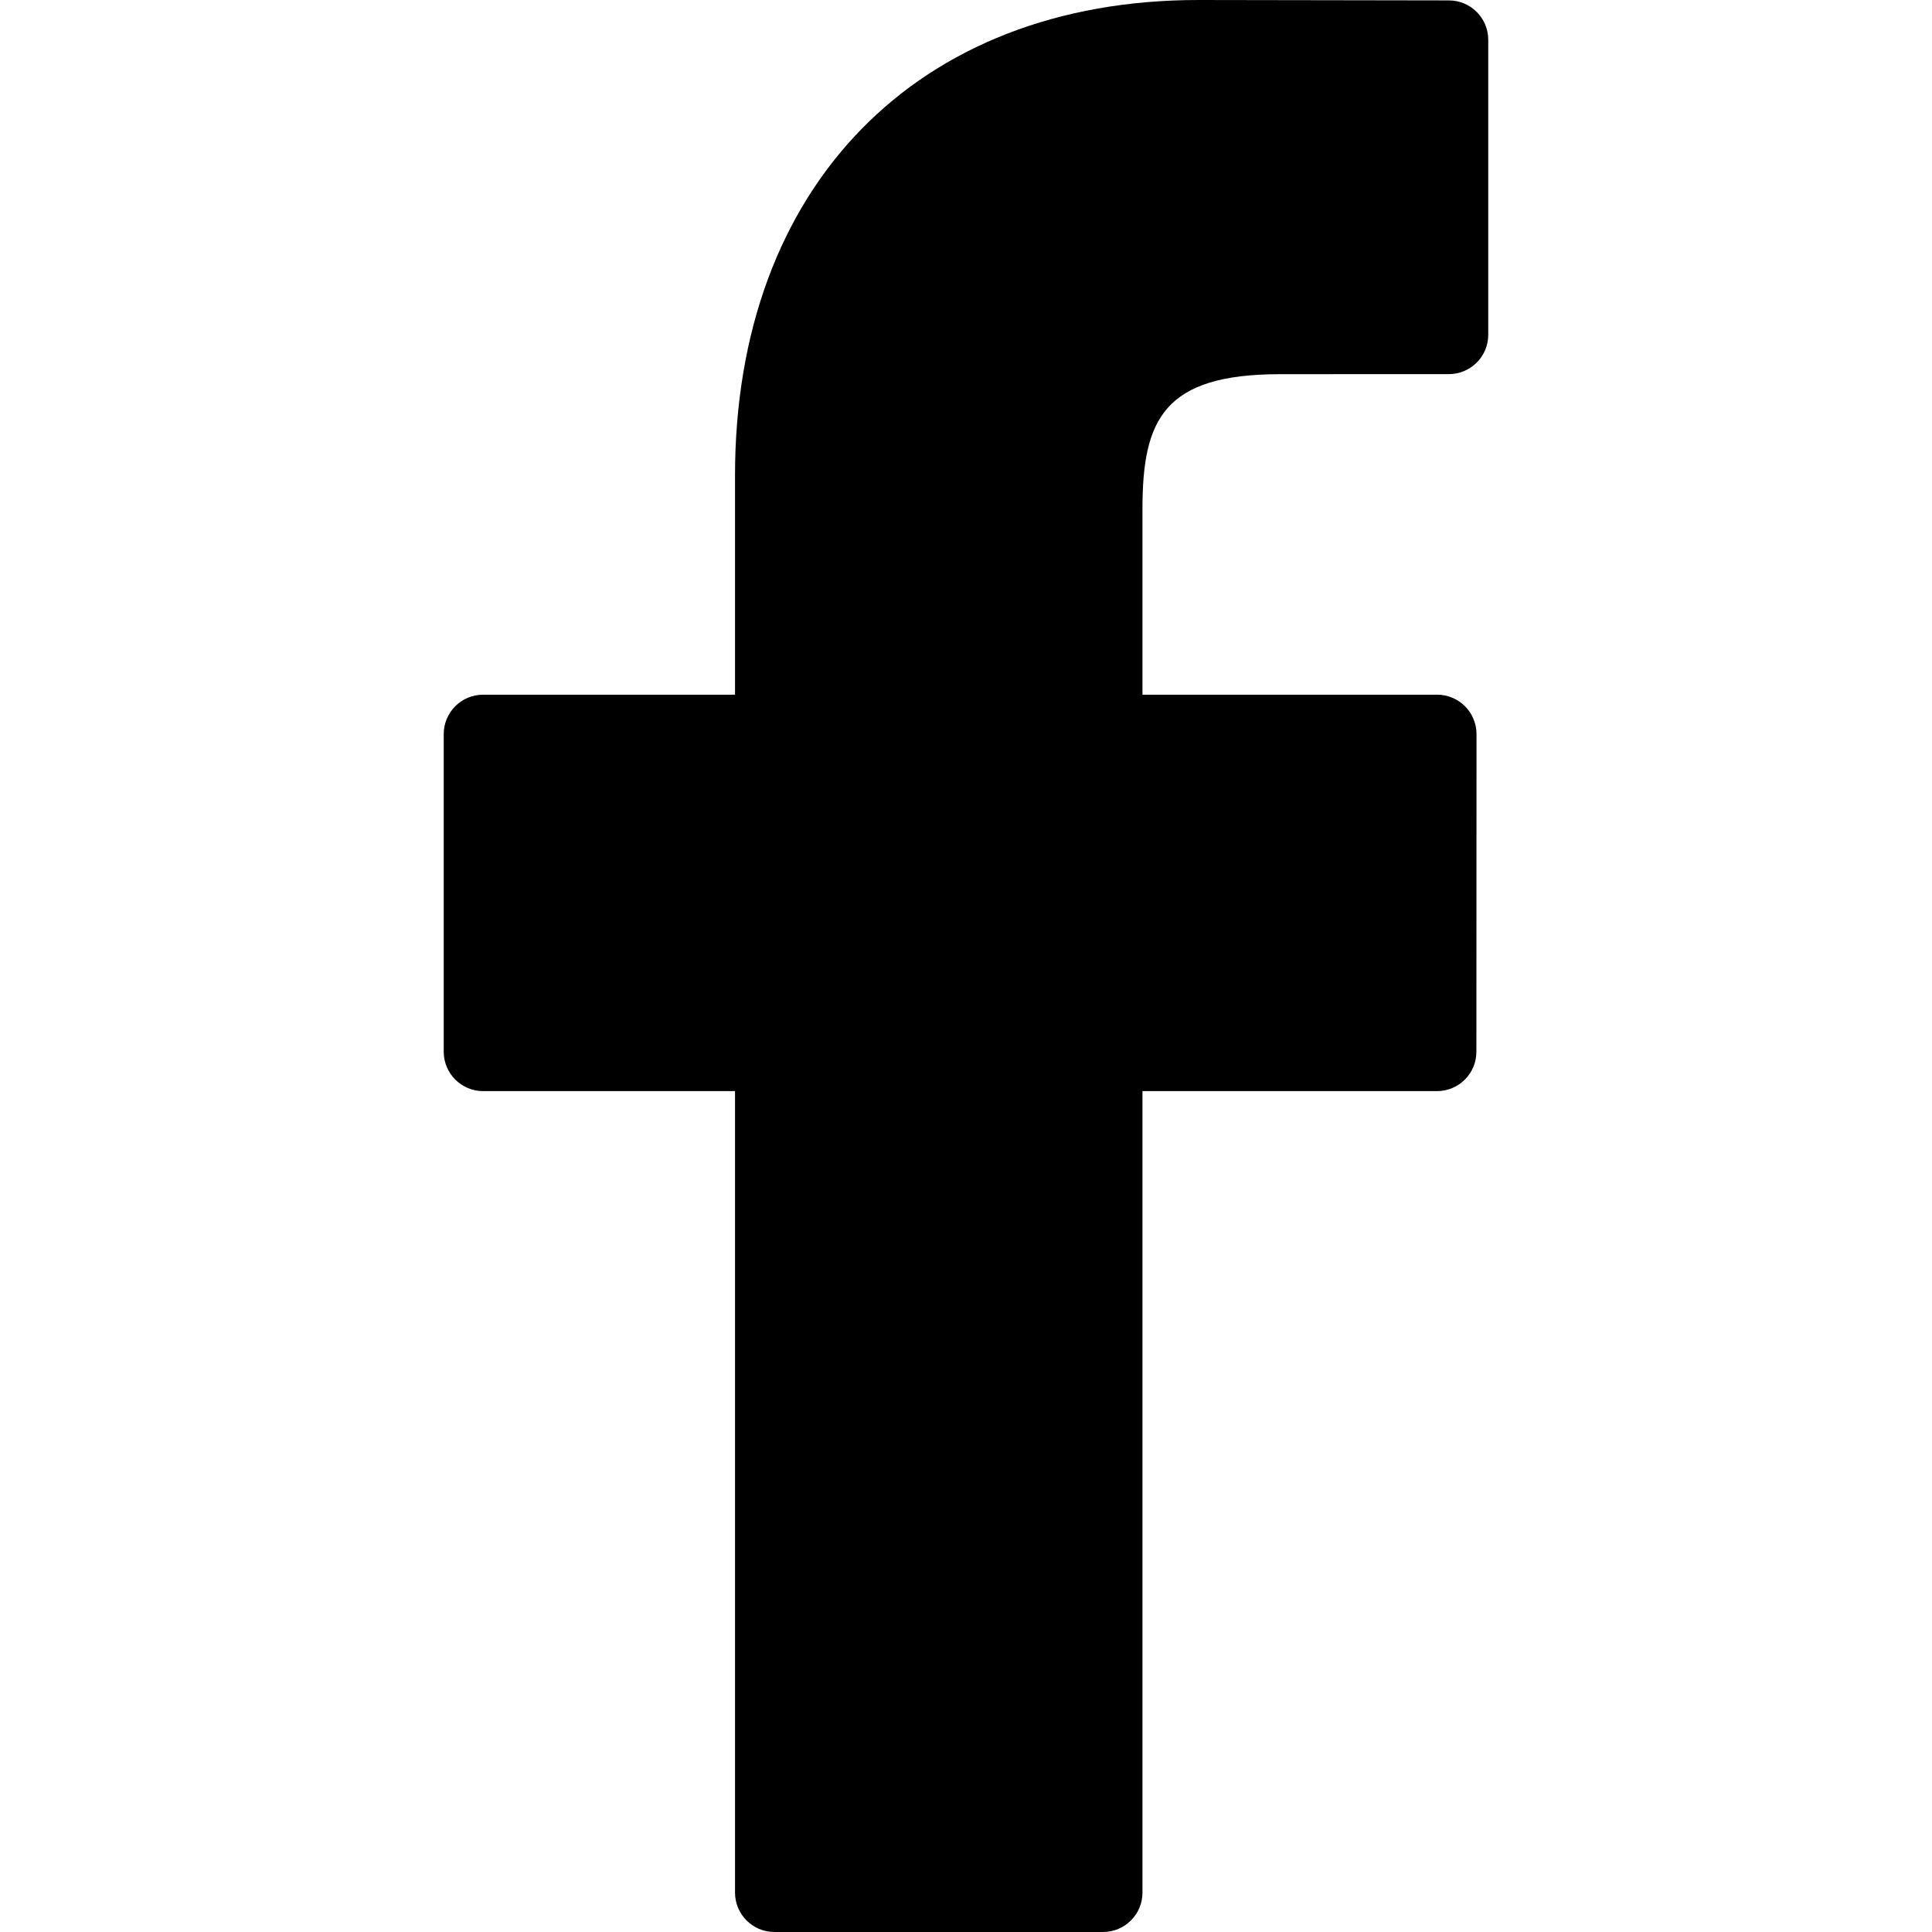
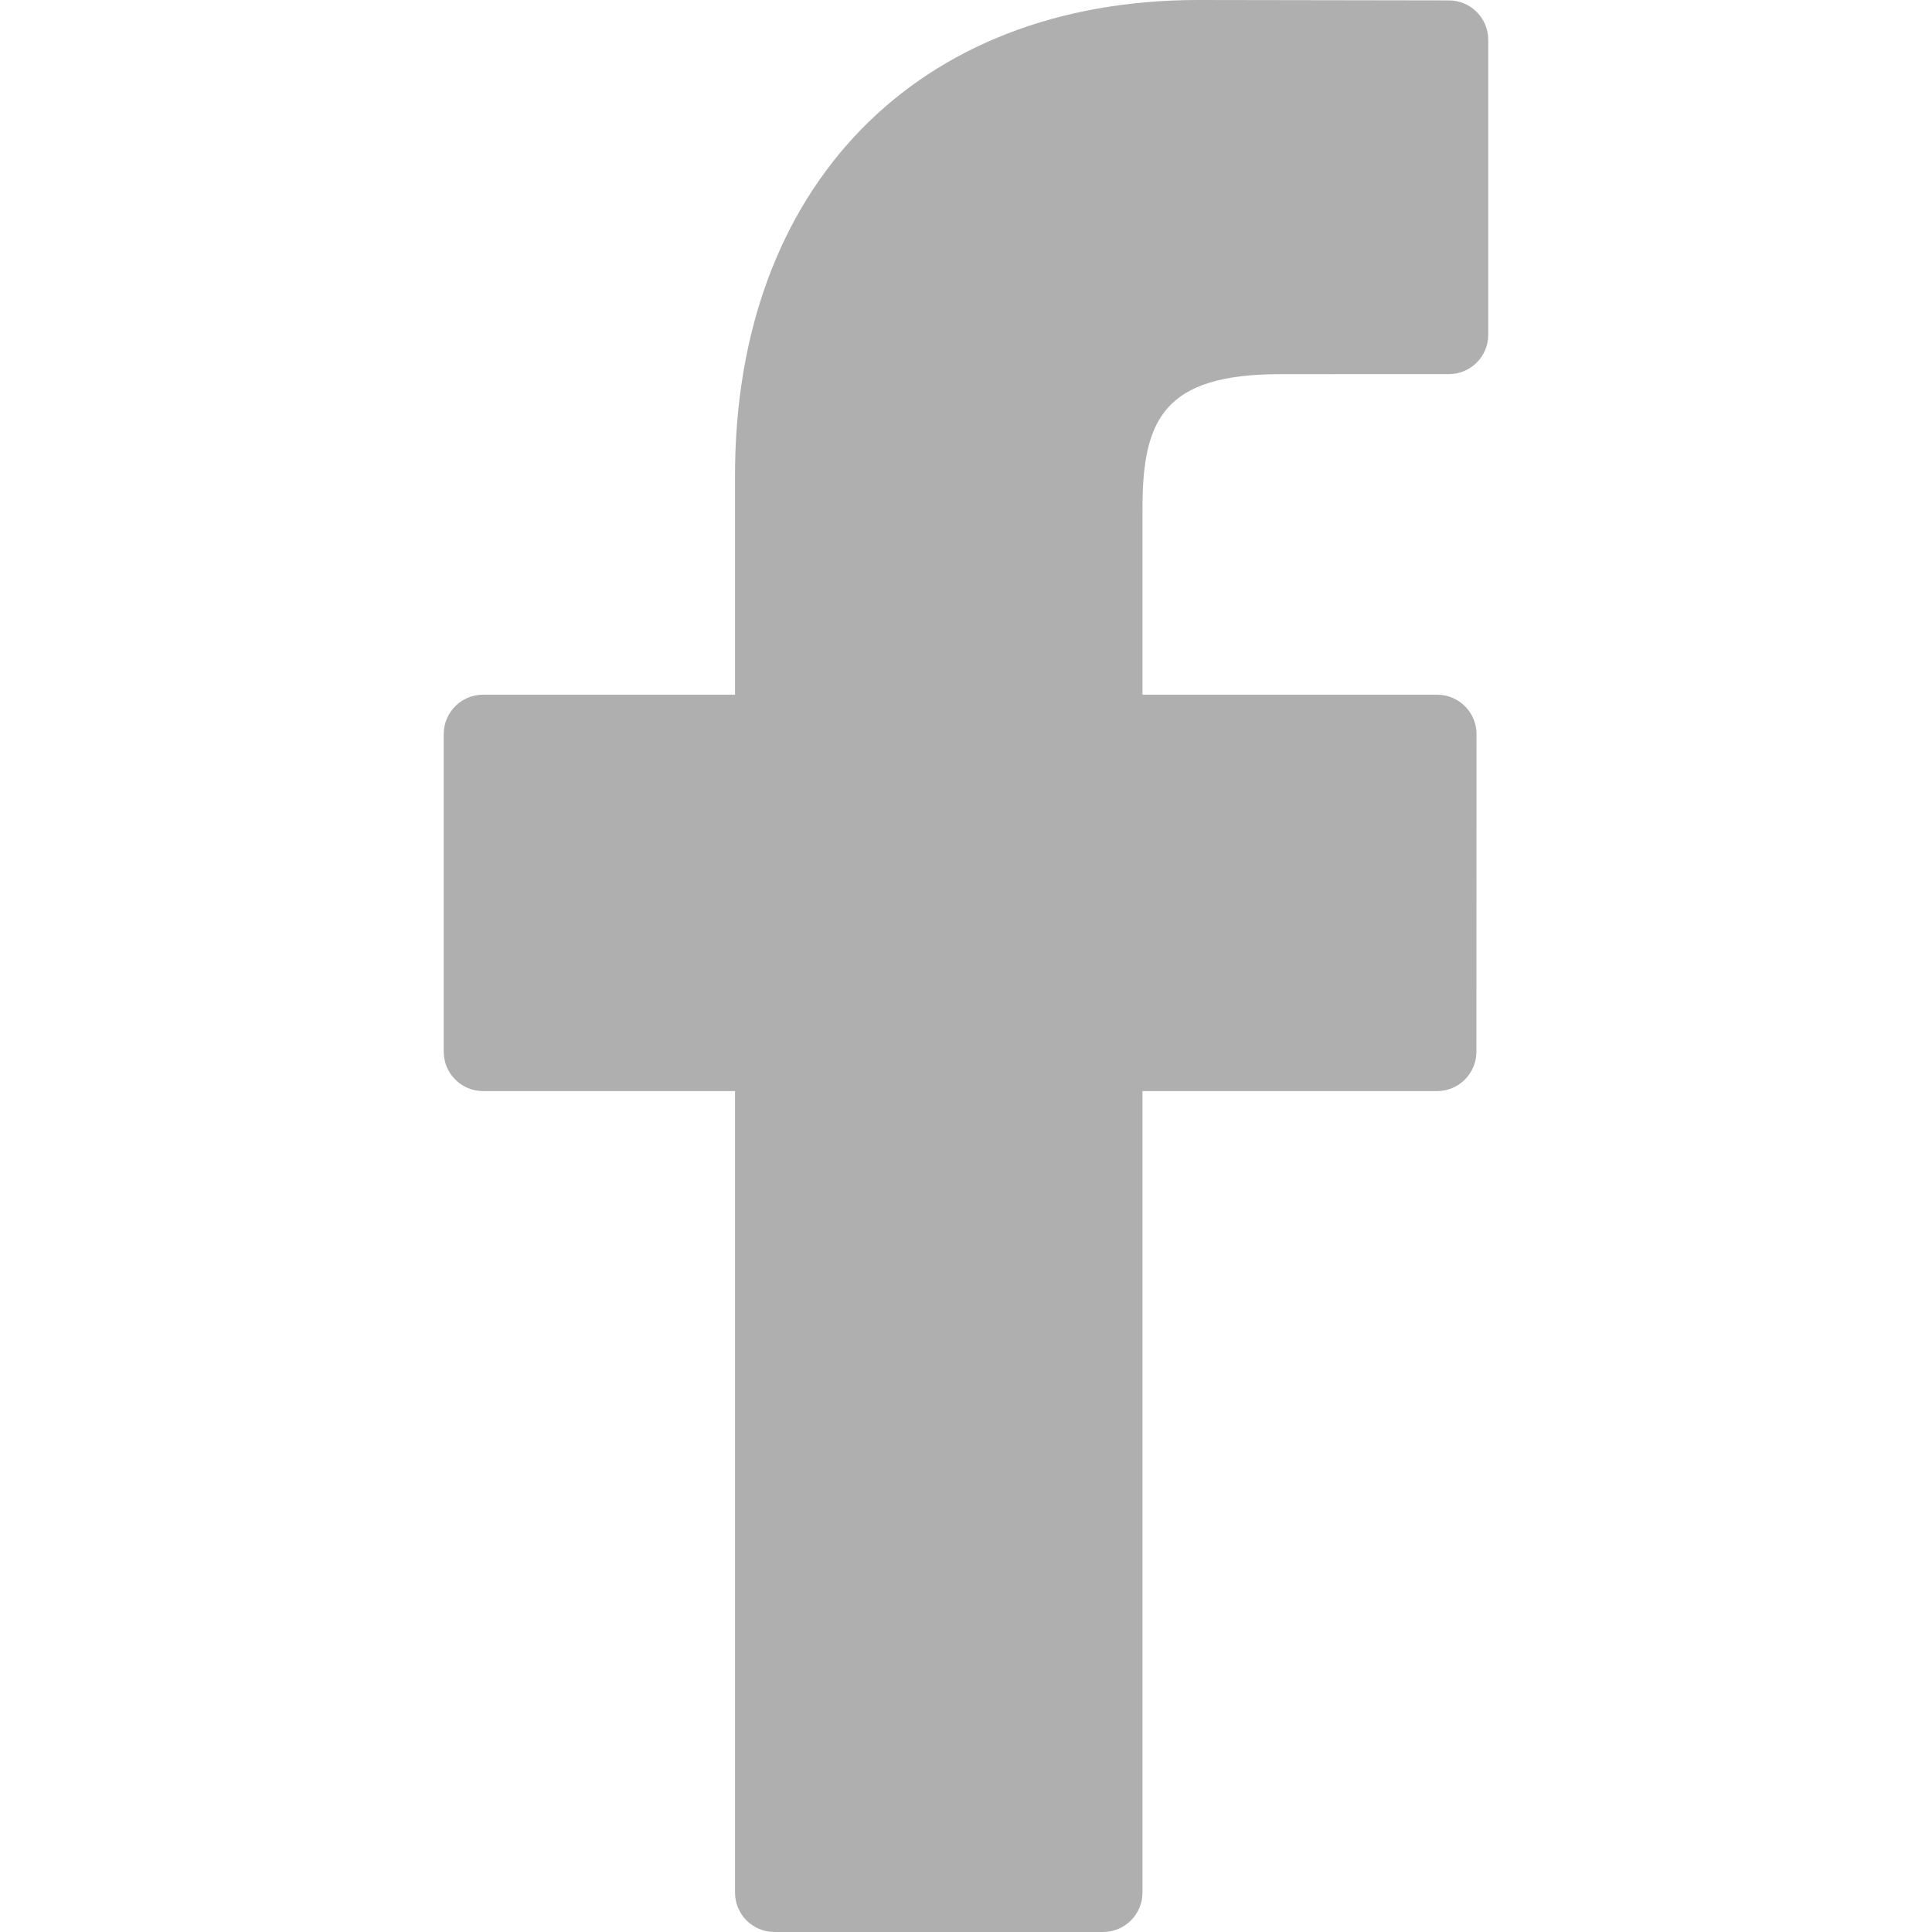
<svg xmlns="http://www.w3.org/2000/svg" version="1.1" id="Capa_1" x="0px" y="0px" width="96.124px" height="96.123px" viewBox="0 0 96.124 96.123" style="enable-background:new 0 0 96.124 96.123;" xml:space="preserve">
  <g>
-     <path d="M72.089,0.02L59.624,0C45.62,0,36.57,9.285,36.57,23.656v10.907H24.037c-1.083,0-1.96,0.878-1.96,1.961v15.803   c0,1.083,0.878,1.96,1.96,1.96h12.533v39.876c0,1.083,0.877,1.96,1.96,1.96h16.352c1.083,0,1.96-0.878,1.96-1.96V54.287h14.654   c1.083,0,1.96-0.877,1.96-1.96l0.006-15.803c0-0.52-0.207-1.018-0.574-1.386c-0.367-0.368-0.867-0.575-1.387-0.575H56.842v-9.246   c0-4.444,1.059-6.7,6.848-6.7l8.397-0.003c1.082,0,1.959-0.878,1.959-1.96V1.98C74.046,0.899,73.17,0.022,72.089,0.02z" />
+     <path fill="#afafaf" d="M72.089,0.02L59.624,0C45.62,0,36.57,9.285,36.57,23.656v10.907H24.037c-1.083,0-1.96,0.878-1.96,1.961v15.803   c0,1.083,0.878,1.96,1.96,1.96h12.533v39.876c0,1.083,0.877,1.96,1.96,1.96h16.352c1.083,0,1.96-0.878,1.96-1.96V54.287h14.654   c1.083,0,1.96-0.877,1.96-1.96l0.006-15.803c0-0.52-0.207-1.018-0.574-1.386c-0.367-0.368-0.867-0.575-1.387-0.575H56.842v-9.246   c0-4.444,1.059-6.7,6.848-6.7l8.397-0.003c1.082,0,1.959-0.878,1.959-1.96V1.98C74.046,0.899,73.17,0.022,72.089,0.02z" />
  </g>
  <g>
</g>
  <g>
</g>
  <g>
</g>
  <g>
</g>
  <g>
</g>
  <g>
</g>
  <g>
</g>
  <g>
</g>
  <g>
</g>
  <g>
</g>
  <g>
</g>
  <g>
</g>
  <g>
</g>
  <g>
</g>
  <g>
</g>
</svg>
